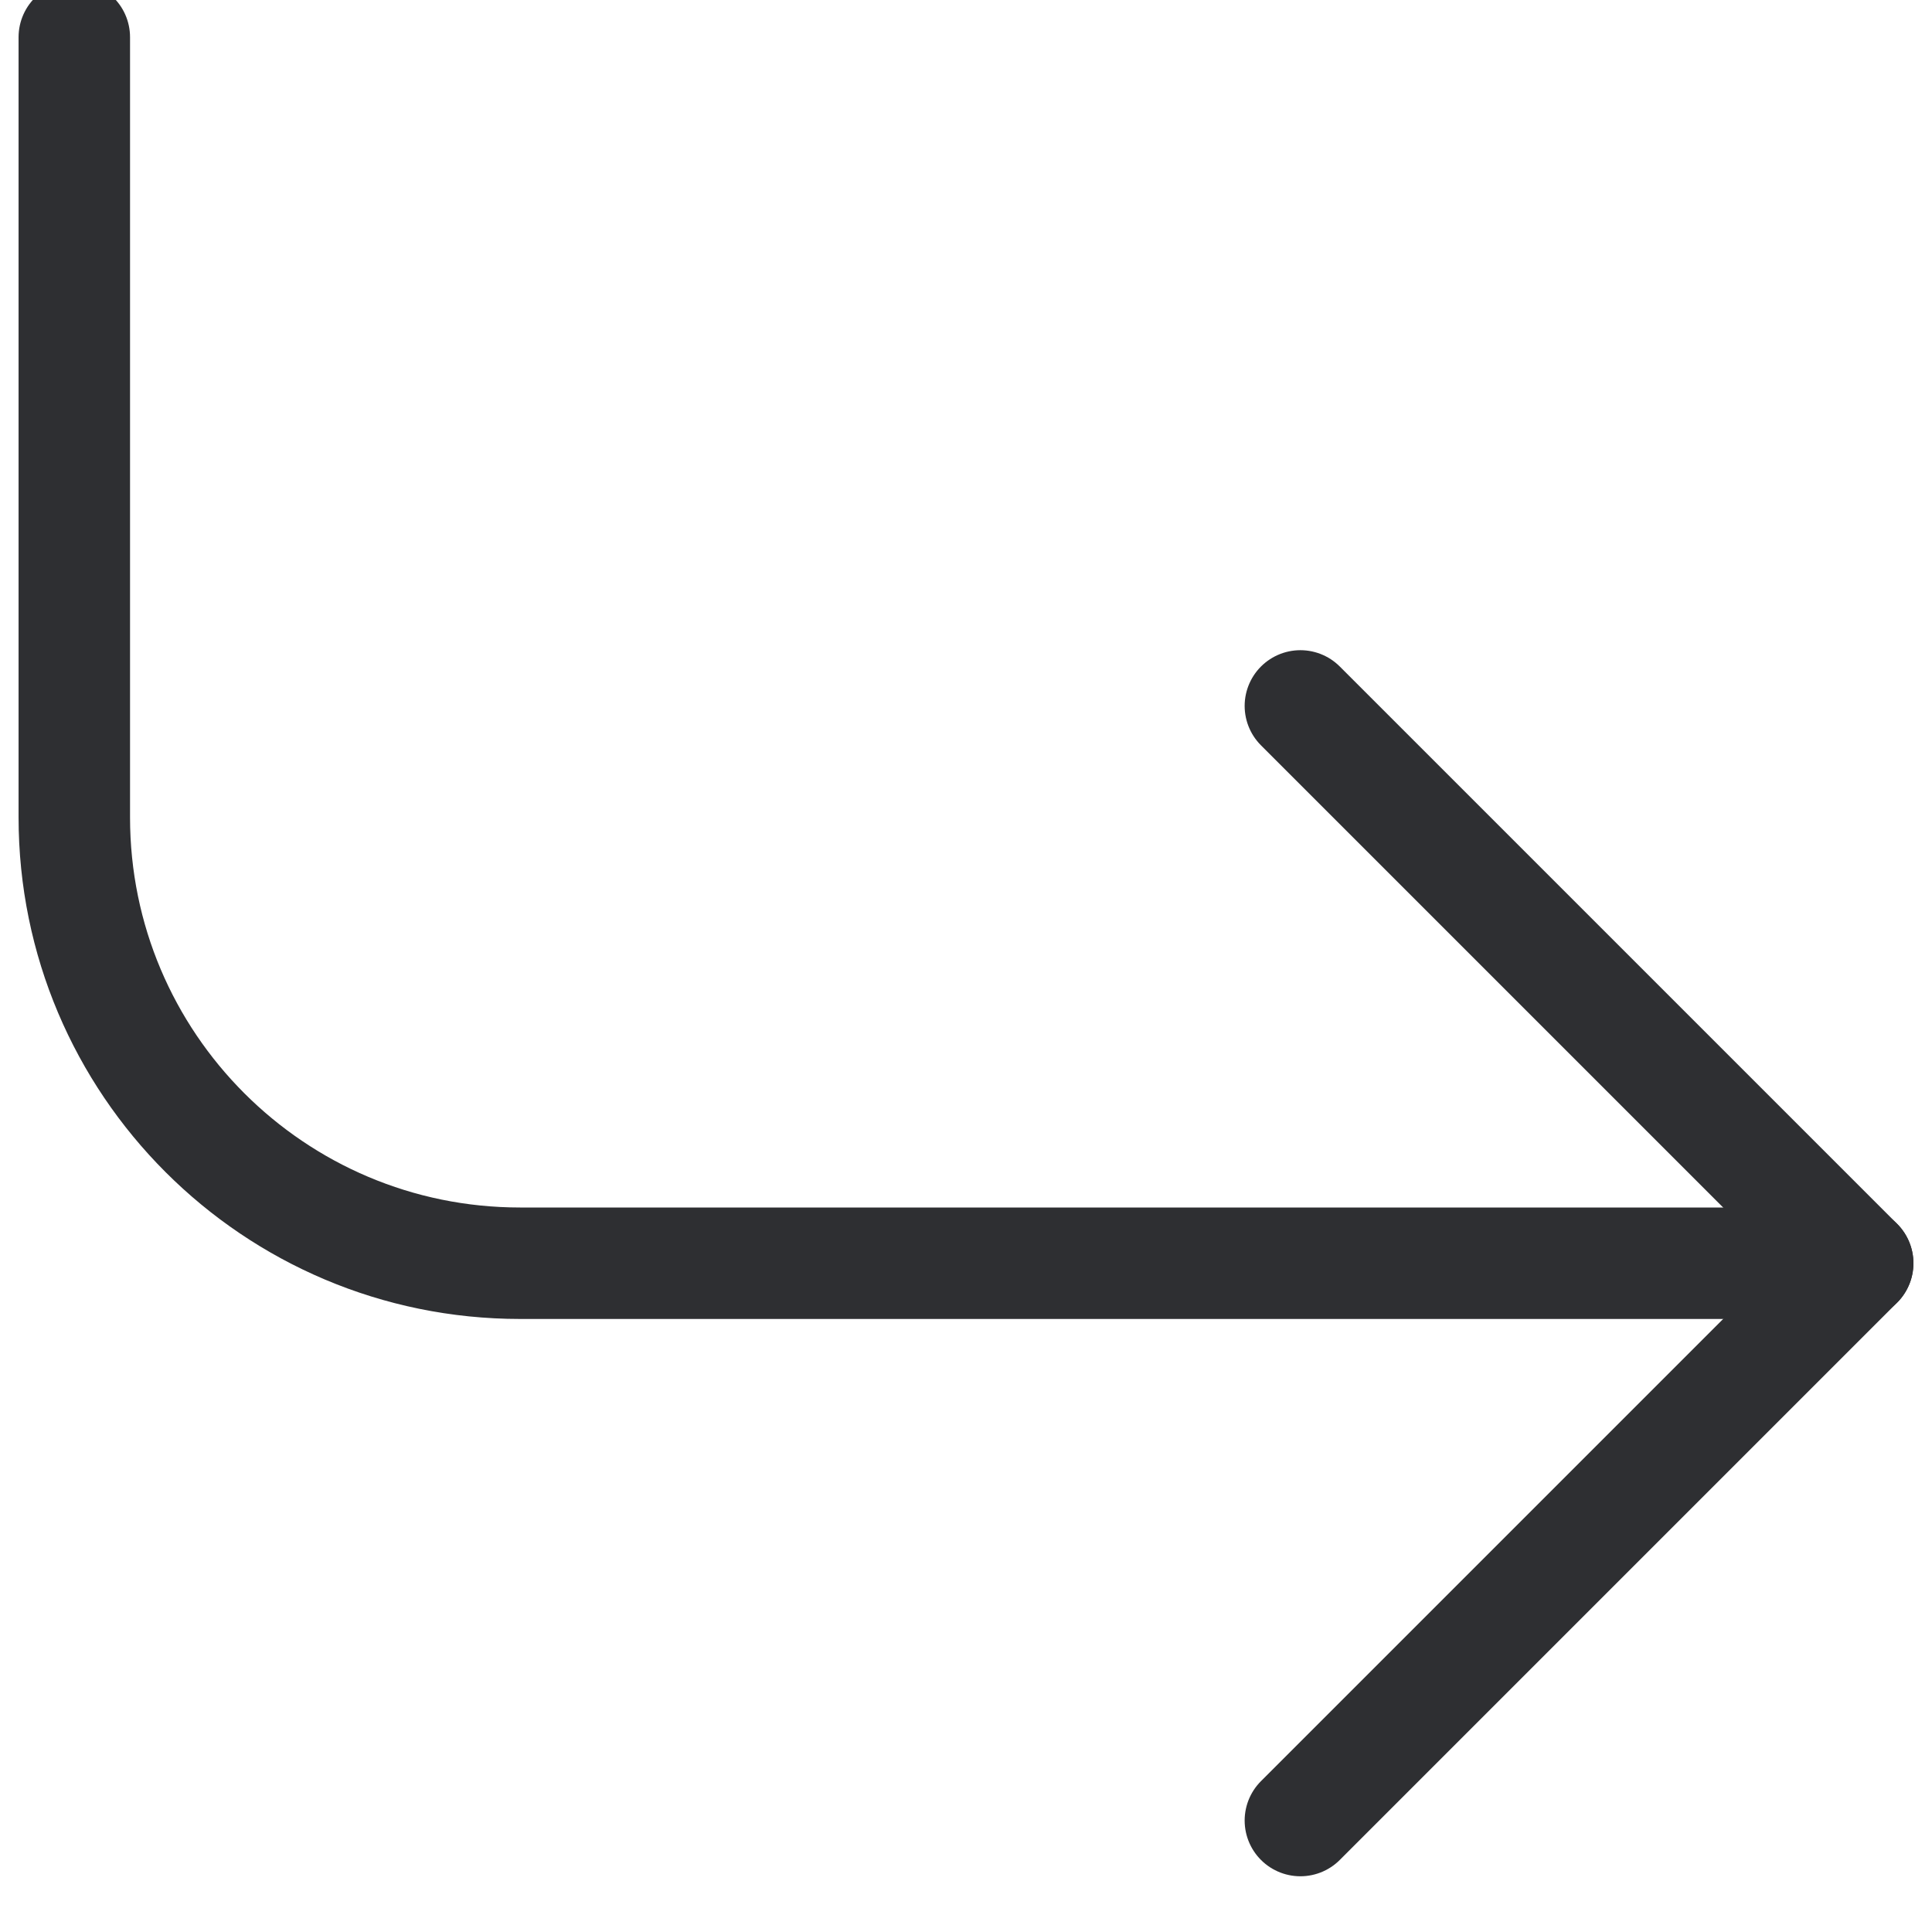
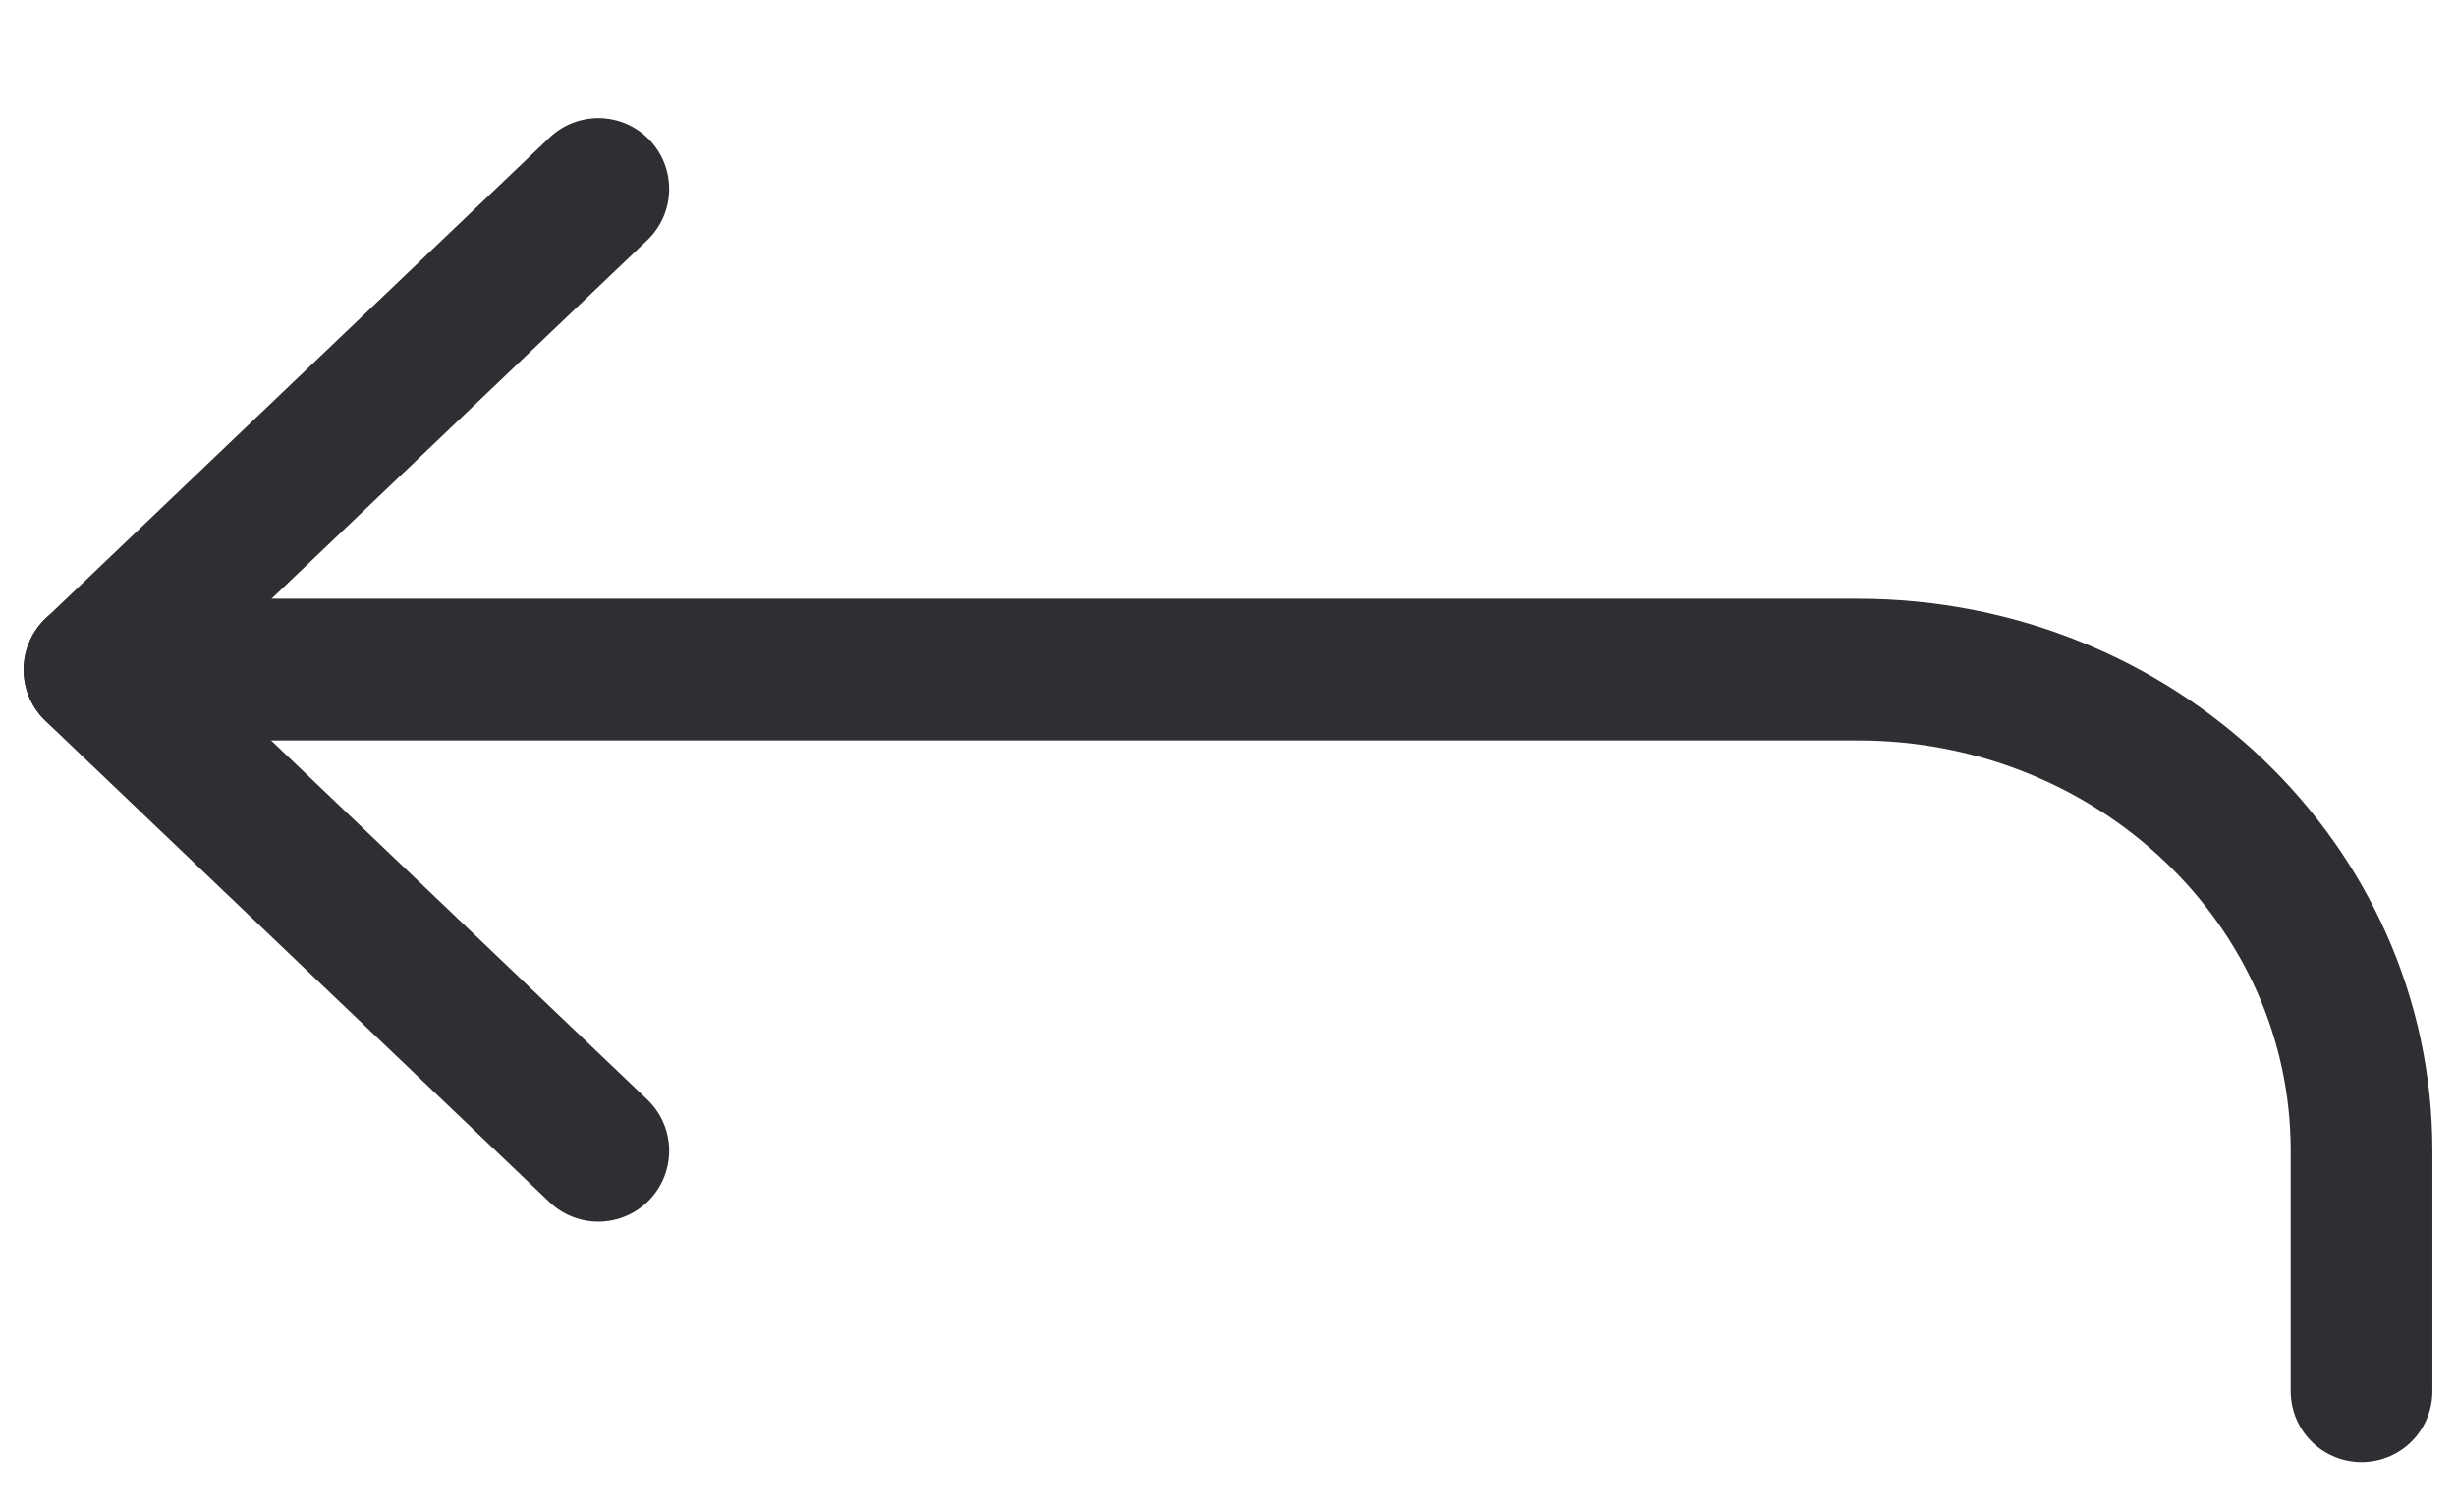
- <svg xmlns="http://www.w3.org/2000/svg" width="13" height="13">
+ <svg xmlns="http://www.w3.org/2000/svg" width="13" height="8">
  <g stroke="#2E2F32" stroke-width=".75" fill="none" fill-rule="evenodd" stroke-linecap="round" stroke-linejoin="round">
-     <path d="M8.75 4.75L12.5 8.5l-3.75 3.75" />
-     <path d="M.5.25V5.5a3 3 0 0 0 3 3h9" />
+     <path d="M3.167 1L.5 3.545l2.667 2.546" />
+     <path d="M12.5 7.364V6.09c0-1.406-1.194-2.546-2.667-2.546H.5" />
  </g>
</svg>
